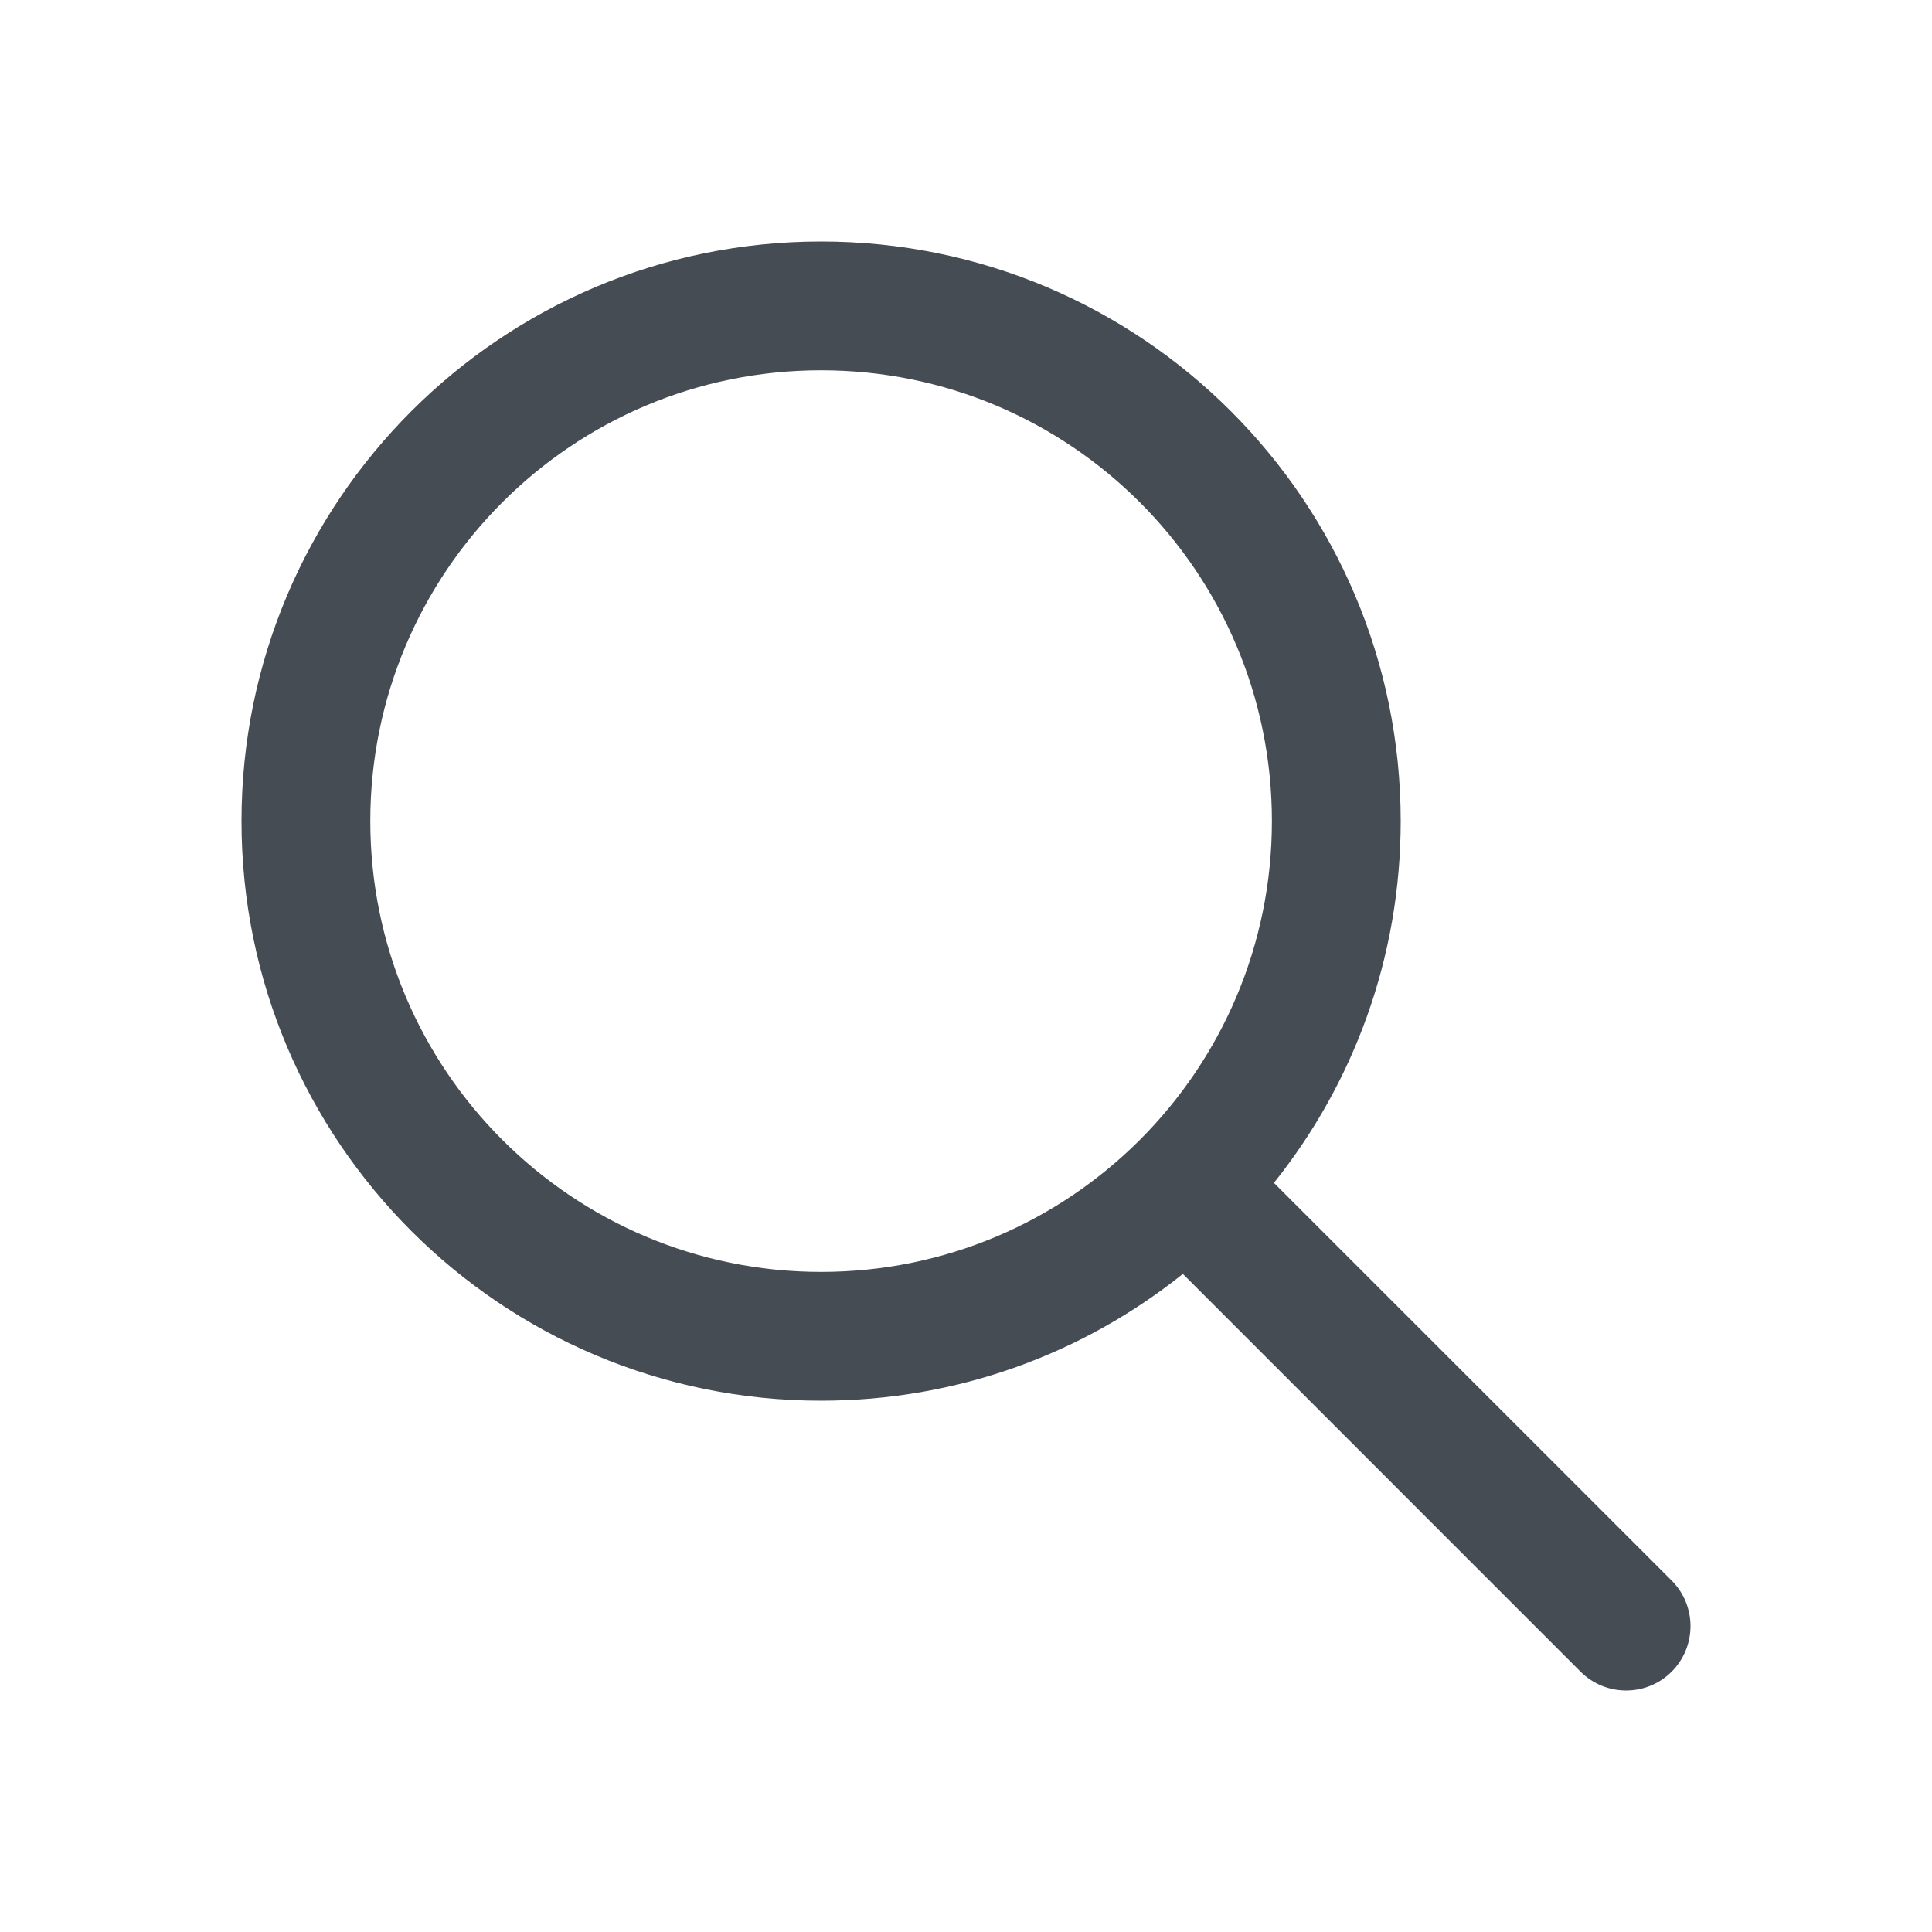
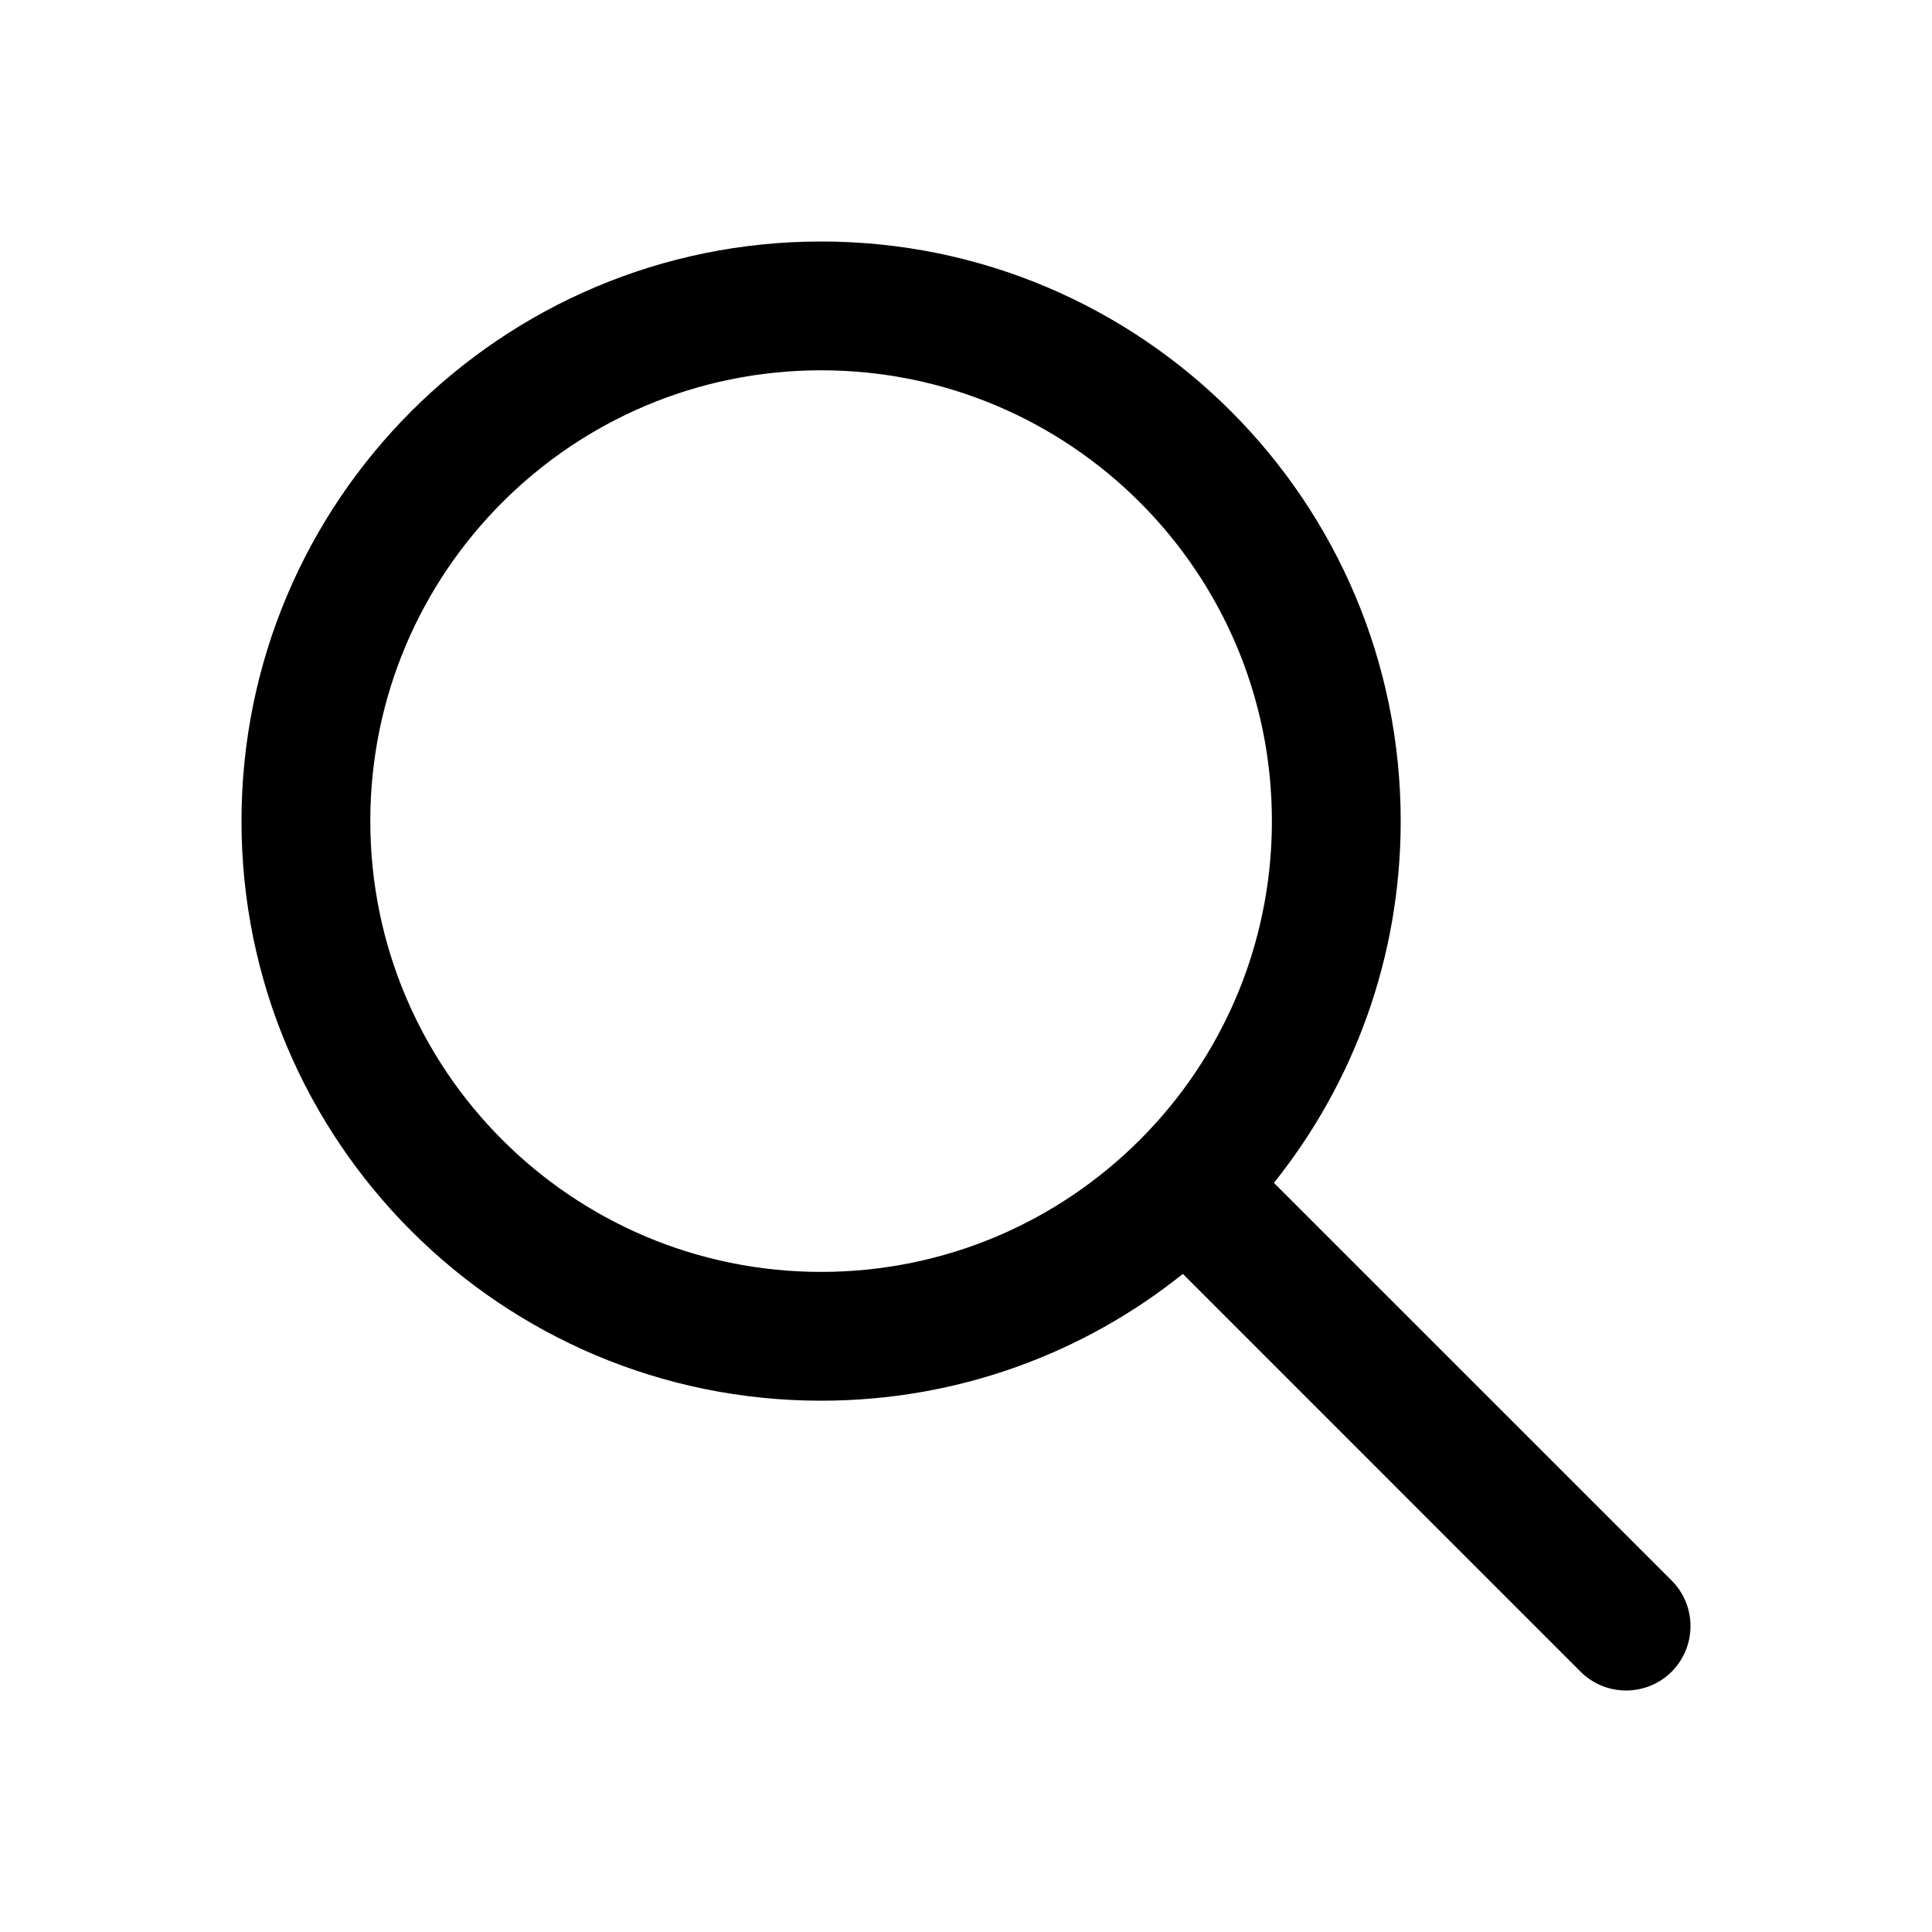
<svg xmlns="http://www.w3.org/2000/svg" width="24" height="24" viewBox="0 0 24 24" fill="none">
  <mask id="mask0_22_195" style="mask-type:alpha" maskUnits="userSpaceOnUse" x="0" y="0" width="24" height="24">
    <rect width="24" height="24" fill="#56585A" />
  </mask>
  <g mask="url(#mask0_22_195)">
-     <path fill-rule="evenodd" clip-rule="evenodd" d="M15.8 10.2C15.8 13.293 13.293 15.8 10.2 15.8C7.107 15.8 4.6 13.293 4.6 10.2C4.6 7.107 7.107 4.6 10.2 4.6C13.293 4.6 15.8 7.107 15.8 10.2ZM14.694 15.825C13.462 16.811 11.9 17.4 10.2 17.4C6.224 17.4 3 14.177 3 10.2C3 6.224 6.224 3 10.2 3C14.177 3 17.4 6.224 17.4 10.2C17.4 11.9 16.811 13.462 15.825 14.694L20.766 19.634C21.078 19.947 21.078 20.453 20.766 20.766C20.453 21.078 19.947 21.078 19.634 20.766L14.694 15.825Z" fill="#464C53" />
+     <path fill-rule="evenodd" clip-rule="evenodd" d="M15.8 10.2C15.8 13.293 13.293 15.8 10.2 15.8C7.107 15.8 4.6 13.293 4.6 10.2C4.6 7.107 7.107 4.6 10.2 4.6C13.293 4.6 15.8 7.107 15.8 10.2ZM14.694 15.825C13.462 16.811 11.9 17.4 10.2 17.4C6.224 17.4 3 14.177 3 10.2C3 6.224 6.224 3 10.2 3C14.177 3 17.4 6.224 17.4 10.2C17.4 11.9 16.811 13.462 15.825 14.694L20.766 19.634C21.078 19.947 21.078 20.453 20.766 20.766C20.453 21.078 19.947 21.078 19.634 20.766L14.694 15.825Z" fill="currentColor" />
  </g>
</svg>
